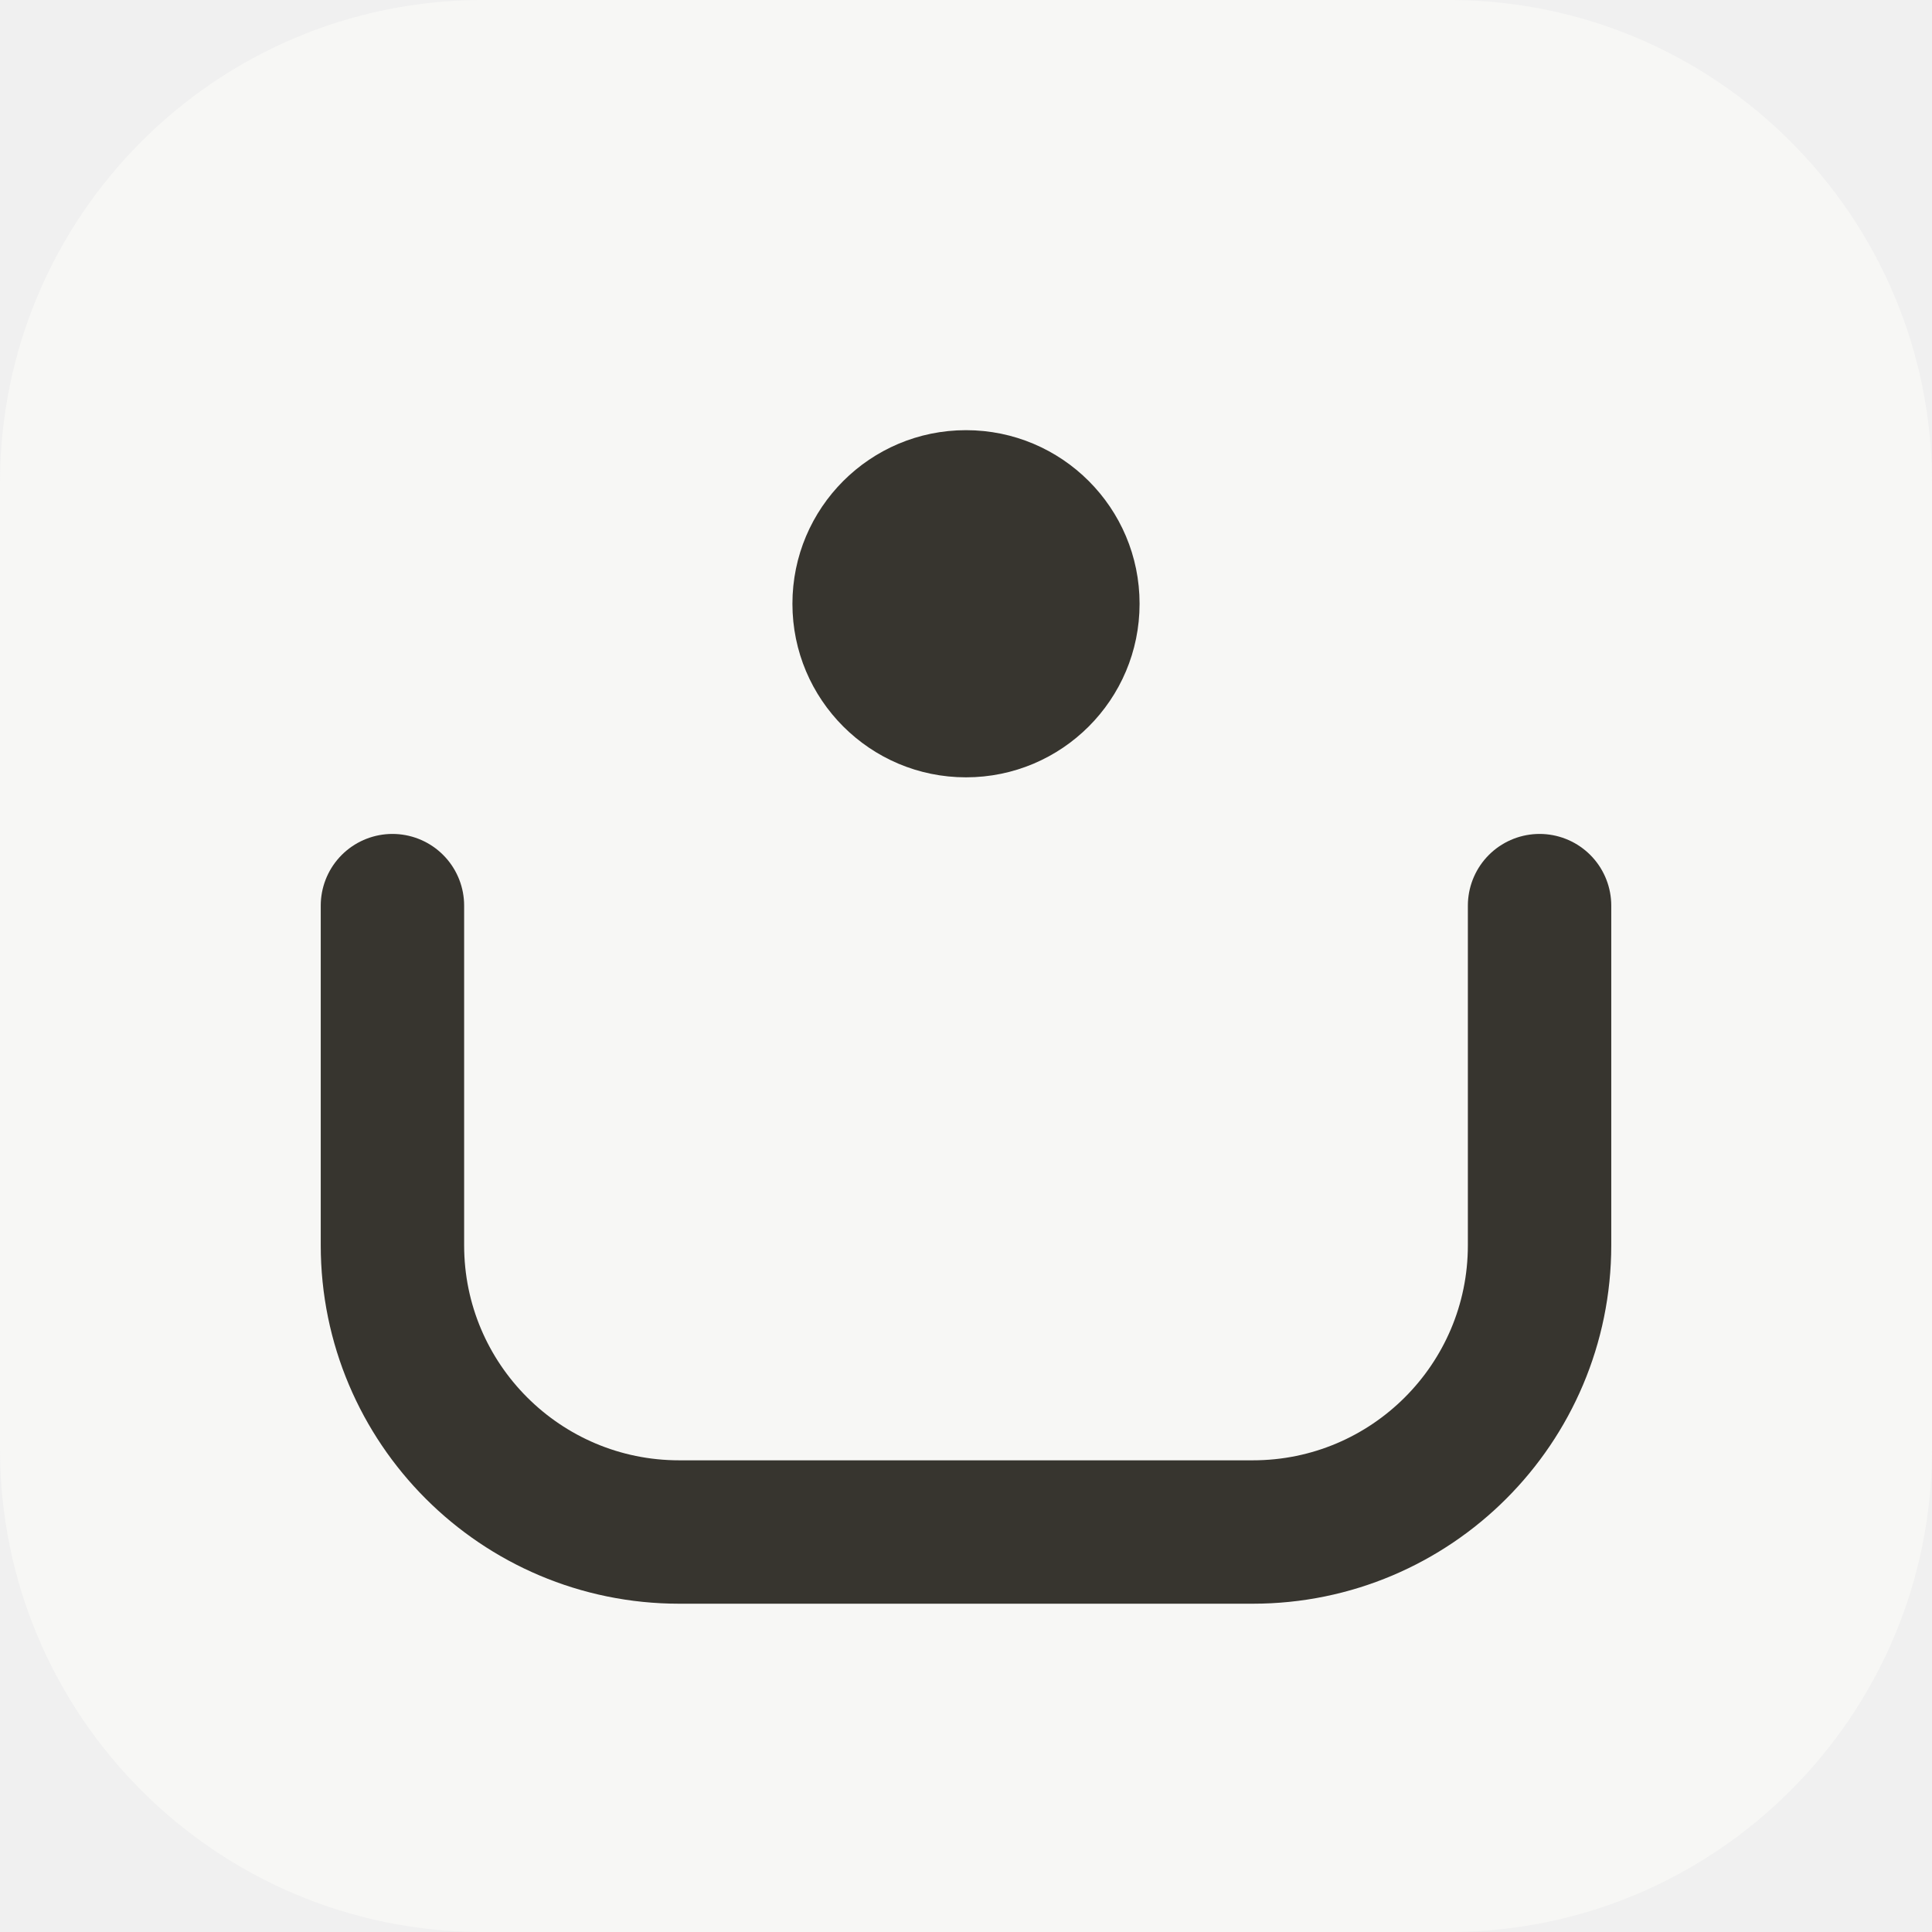
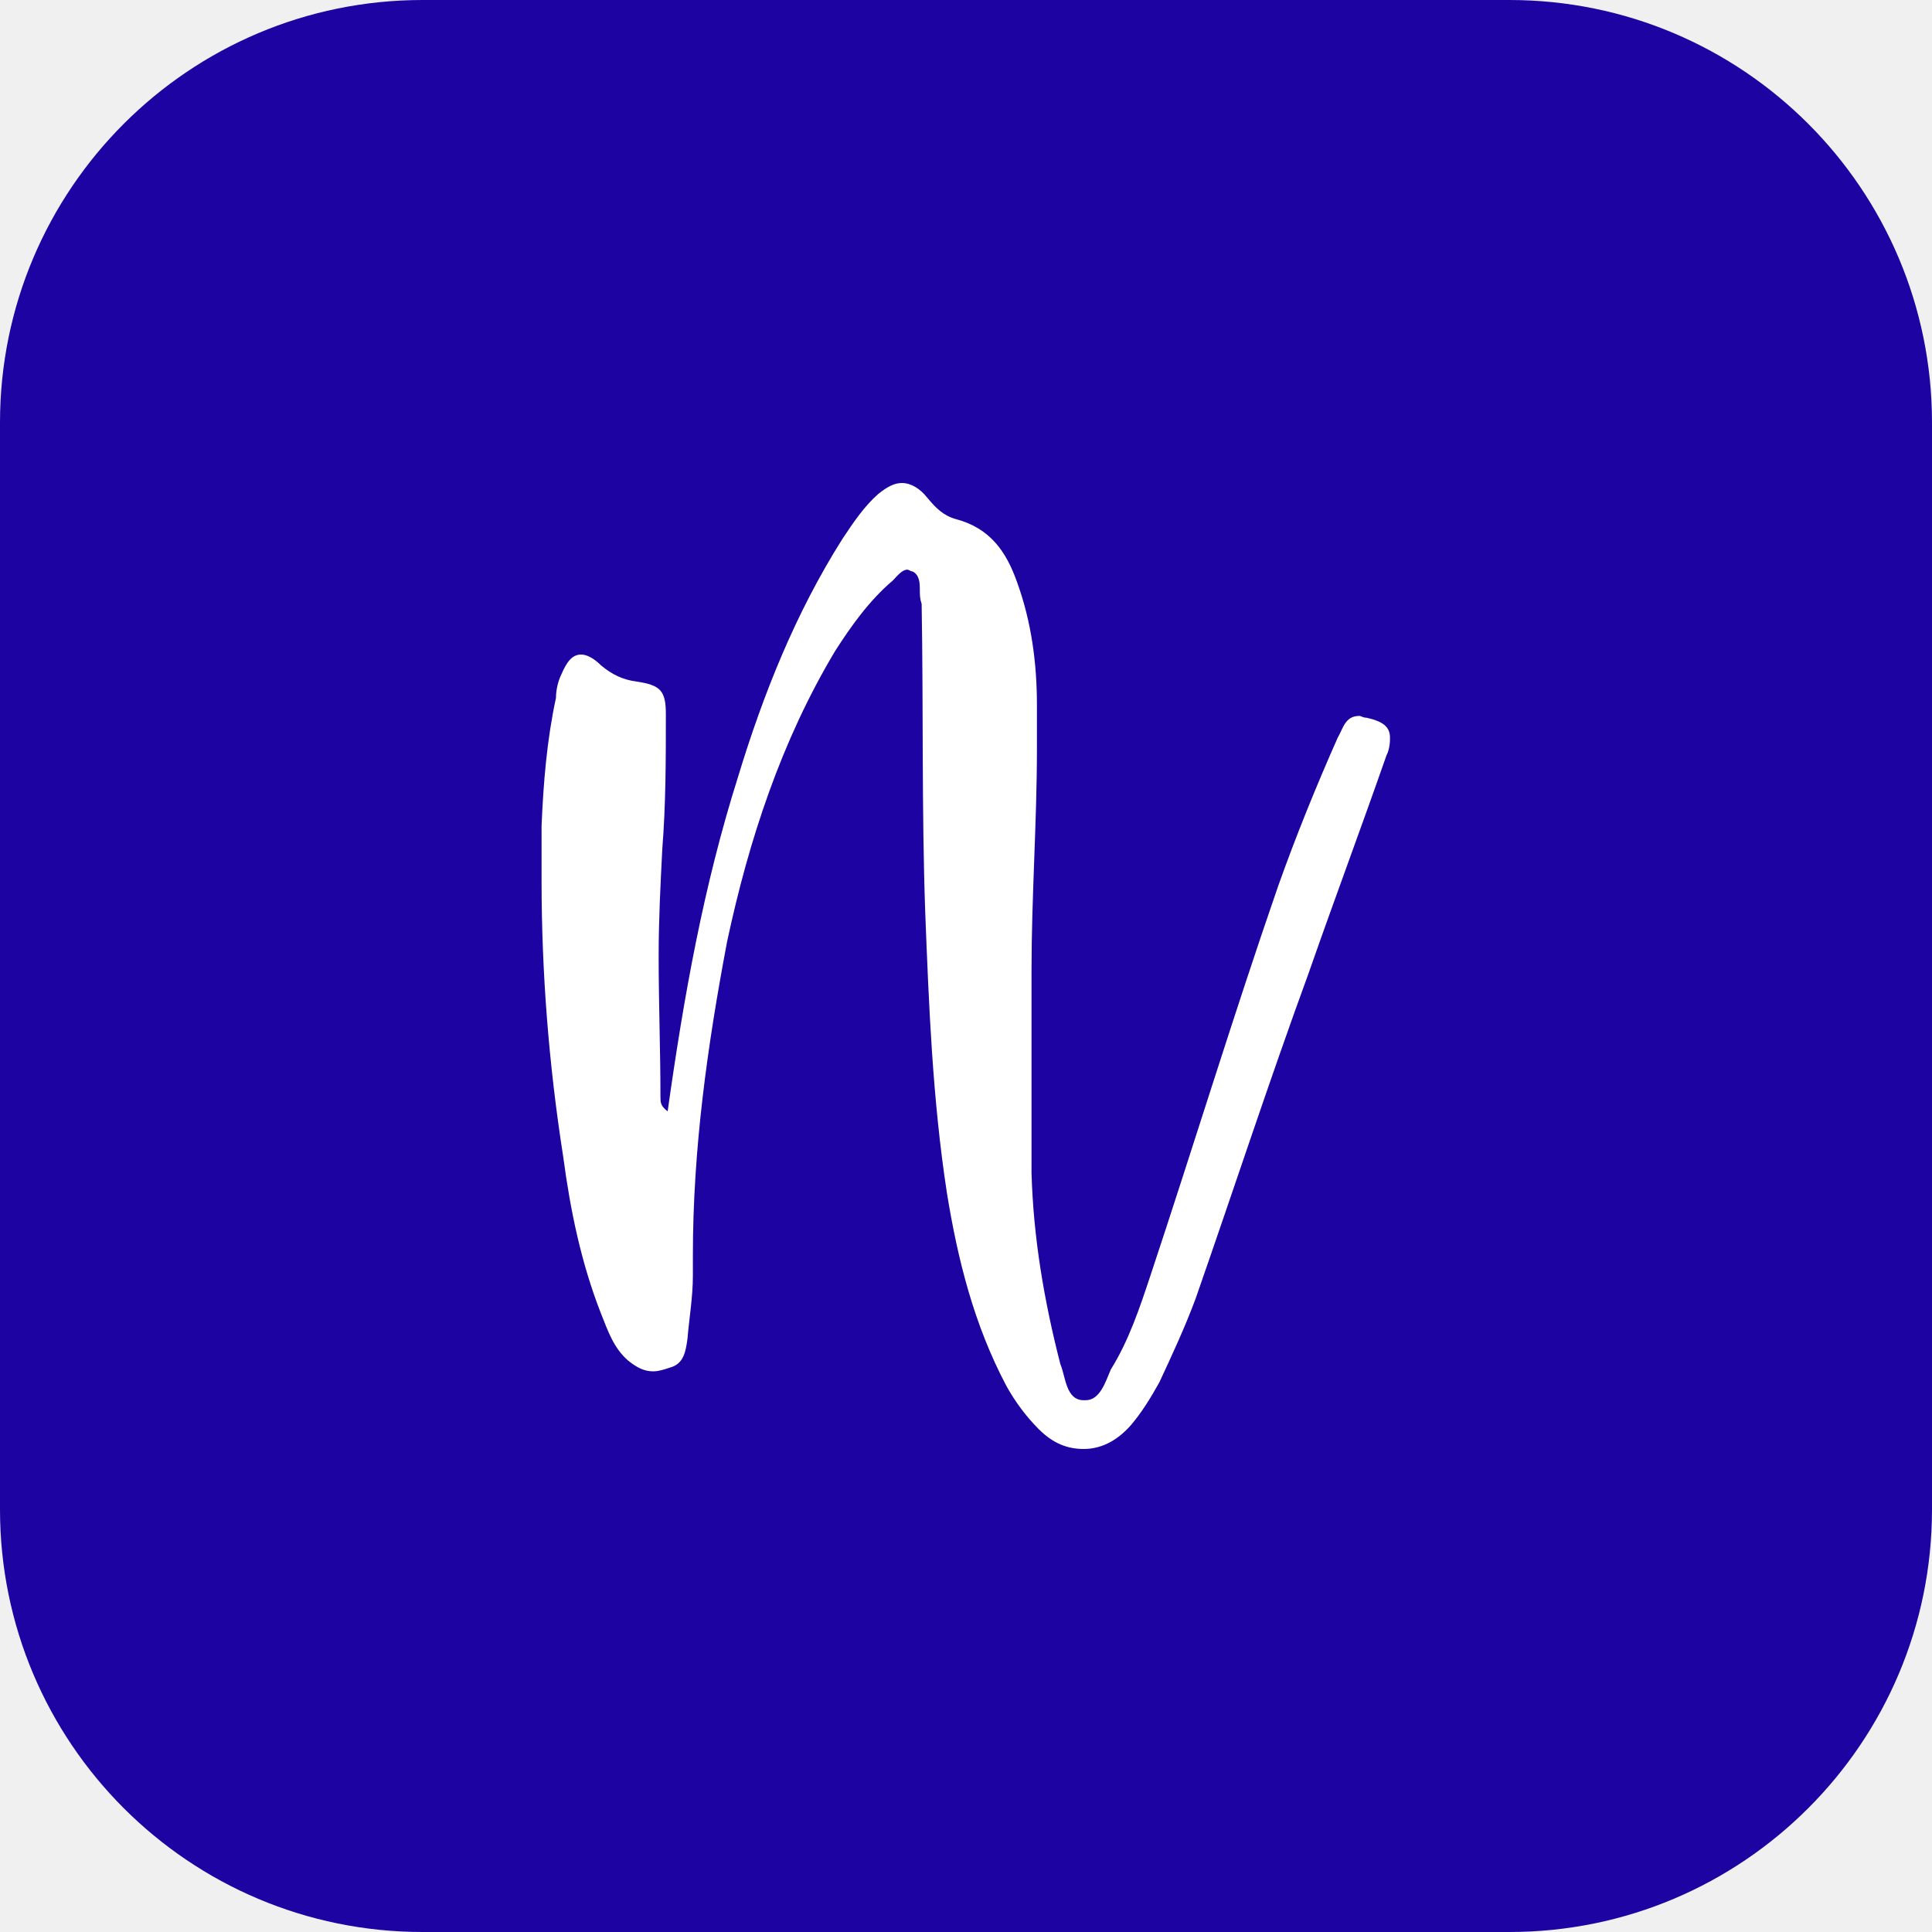
- <svg xmlns="http://www.w3.org/2000/svg" viewBox="0 0 512 512" width="512" height="512" role="img" aria-label="Nook app icon">
-   <defs>
-     <clipPath id="nl">
-       <rect x="0" y="0" width="512" height="512" rx="128" ry="128" />
-     </clipPath>
-   </defs>
-   <g clip-path="url(#nl)">
-     <rect x="0" y="0" width="512" height="512" fill="#F7F7F5" />
-     <path d="M104 240v90A76 76 0 0 0 180 406h152a76 76 0 0 0 76-76v-90" fill="none" stroke="#37352F" stroke-width="38" stroke-linecap="round" stroke-linejoin="round" />
-     <circle cx="256" cy="160" r="46" fill="#37352F" />
+ <svg xmlns="http://www.w3.org/2000/svg" width="32" height="32" viewBox="0 0 32 32">
+   <rect width="32" height="32" rx="7" ry="7" fill="#1D03A1" />
+   <g transform="translate(8.97 8.00) scale(0.02346)">
+     <path d="M89.023 443.619C100.469 362.034 114.459 284.273 138.622 207.787C156.427 149.148 179.318 91.783 212.384 39.518C220.015 28.045 227.645 16.572 237.82 7.649C244.178 2.55 249.265 0 254.352 0C260.711 0 267.07 3.824 272.157 10.198C278.516 17.847 283.603 22.946 292.505 25.495C316.669 31.869 328.115 48.441 335.745 70.112C345.919 98.157 349.735 127.477 349.735 156.796V187.391C349.735 239.656 345.919 291.921 345.919 344.187V486.961C347.191 532.852 354.822 577.469 366.268 622.086C370.083 631.009 370.083 647.581 382.8 647.581H384.072C394.246 647.581 398.062 634.834 401.877 625.91C414.595 605.514 422.225 582.568 429.856 559.622C460.378 467.839 488.357 376.056 520.151 284.273C532.868 248.579 546.858 214.161 562.119 179.742C565.934 173.368 567.206 164.445 577.38 164.445C578.652 164.445 579.924 165.72 582.467 165.72C593.913 168.269 599 172.093 599 179.742C599 182.292 599 187.391 596.457 192.49C578.652 243.48 559.575 294.471 541.771 345.462C513.792 421.948 488.357 499.708 461.65 576.194C454.019 596.591 445.117 615.712 436.214 634.834C429.856 646.307 423.497 656.505 415.866 665.428C405.692 676.901 394.246 682 382.8 682C371.355 682 361.181 678.176 351.006 667.978C342.104 659.054 334.473 648.856 328.115 637.383C305.223 594.041 293.777 548.149 286.147 500.983C275.972 434.695 273.429 368.407 270.885 303.394C268.342 230.733 269.614 158.071 268.342 85.409C267.07 81.585 267.07 79.035 267.07 75.211C267.07 71.387 267.07 65.013 261.983 62.464C260.711 62.464 259.44 61.189 258.168 61.189C254.352 61.189 250.537 66.288 247.994 68.837C231.461 82.86 218.743 100.707 207.297 118.553C169.144 182.292 146.253 252.404 130.992 323.791C117.002 397.727 106.828 470.389 106.828 545.6V559.622C106.828 574.92 104.285 588.942 103.013 604.239C101.741 613.163 100.469 622.086 90.295 624.636C86.48 625.91 82.665 627.185 78.849 627.185C72.49 627.185 67.403 624.635 61.045 619.536C50.87 610.613 47.055 599.14 41.968 586.393C27.979 550.699 20.348 513.731 15.261 475.488C5.087 410.475 0 345.462 0 280.449V242.206C1.272 211.611 3.815 181.017 10.174 151.697C10.174 146.598 11.446 140.224 13.989 135.125C17.805 126.202 21.62 121.103 27.979 121.103C31.794 121.103 36.881 123.652 41.968 128.751C49.599 135.125 57.229 138.95 67.403 140.224C83.936 142.774 87.752 146.598 87.752 163.17C87.752 195.039 87.752 226.908 85.208 258.778C83.936 284.273 82.665 308.493 82.665 333.989C82.665 367.133 83.936 400.277 83.936 433.421C83.936 437.245 83.936 439.794 89.023 443.619Z" fill="#FFFFFF" />
  </g>
</svg>
